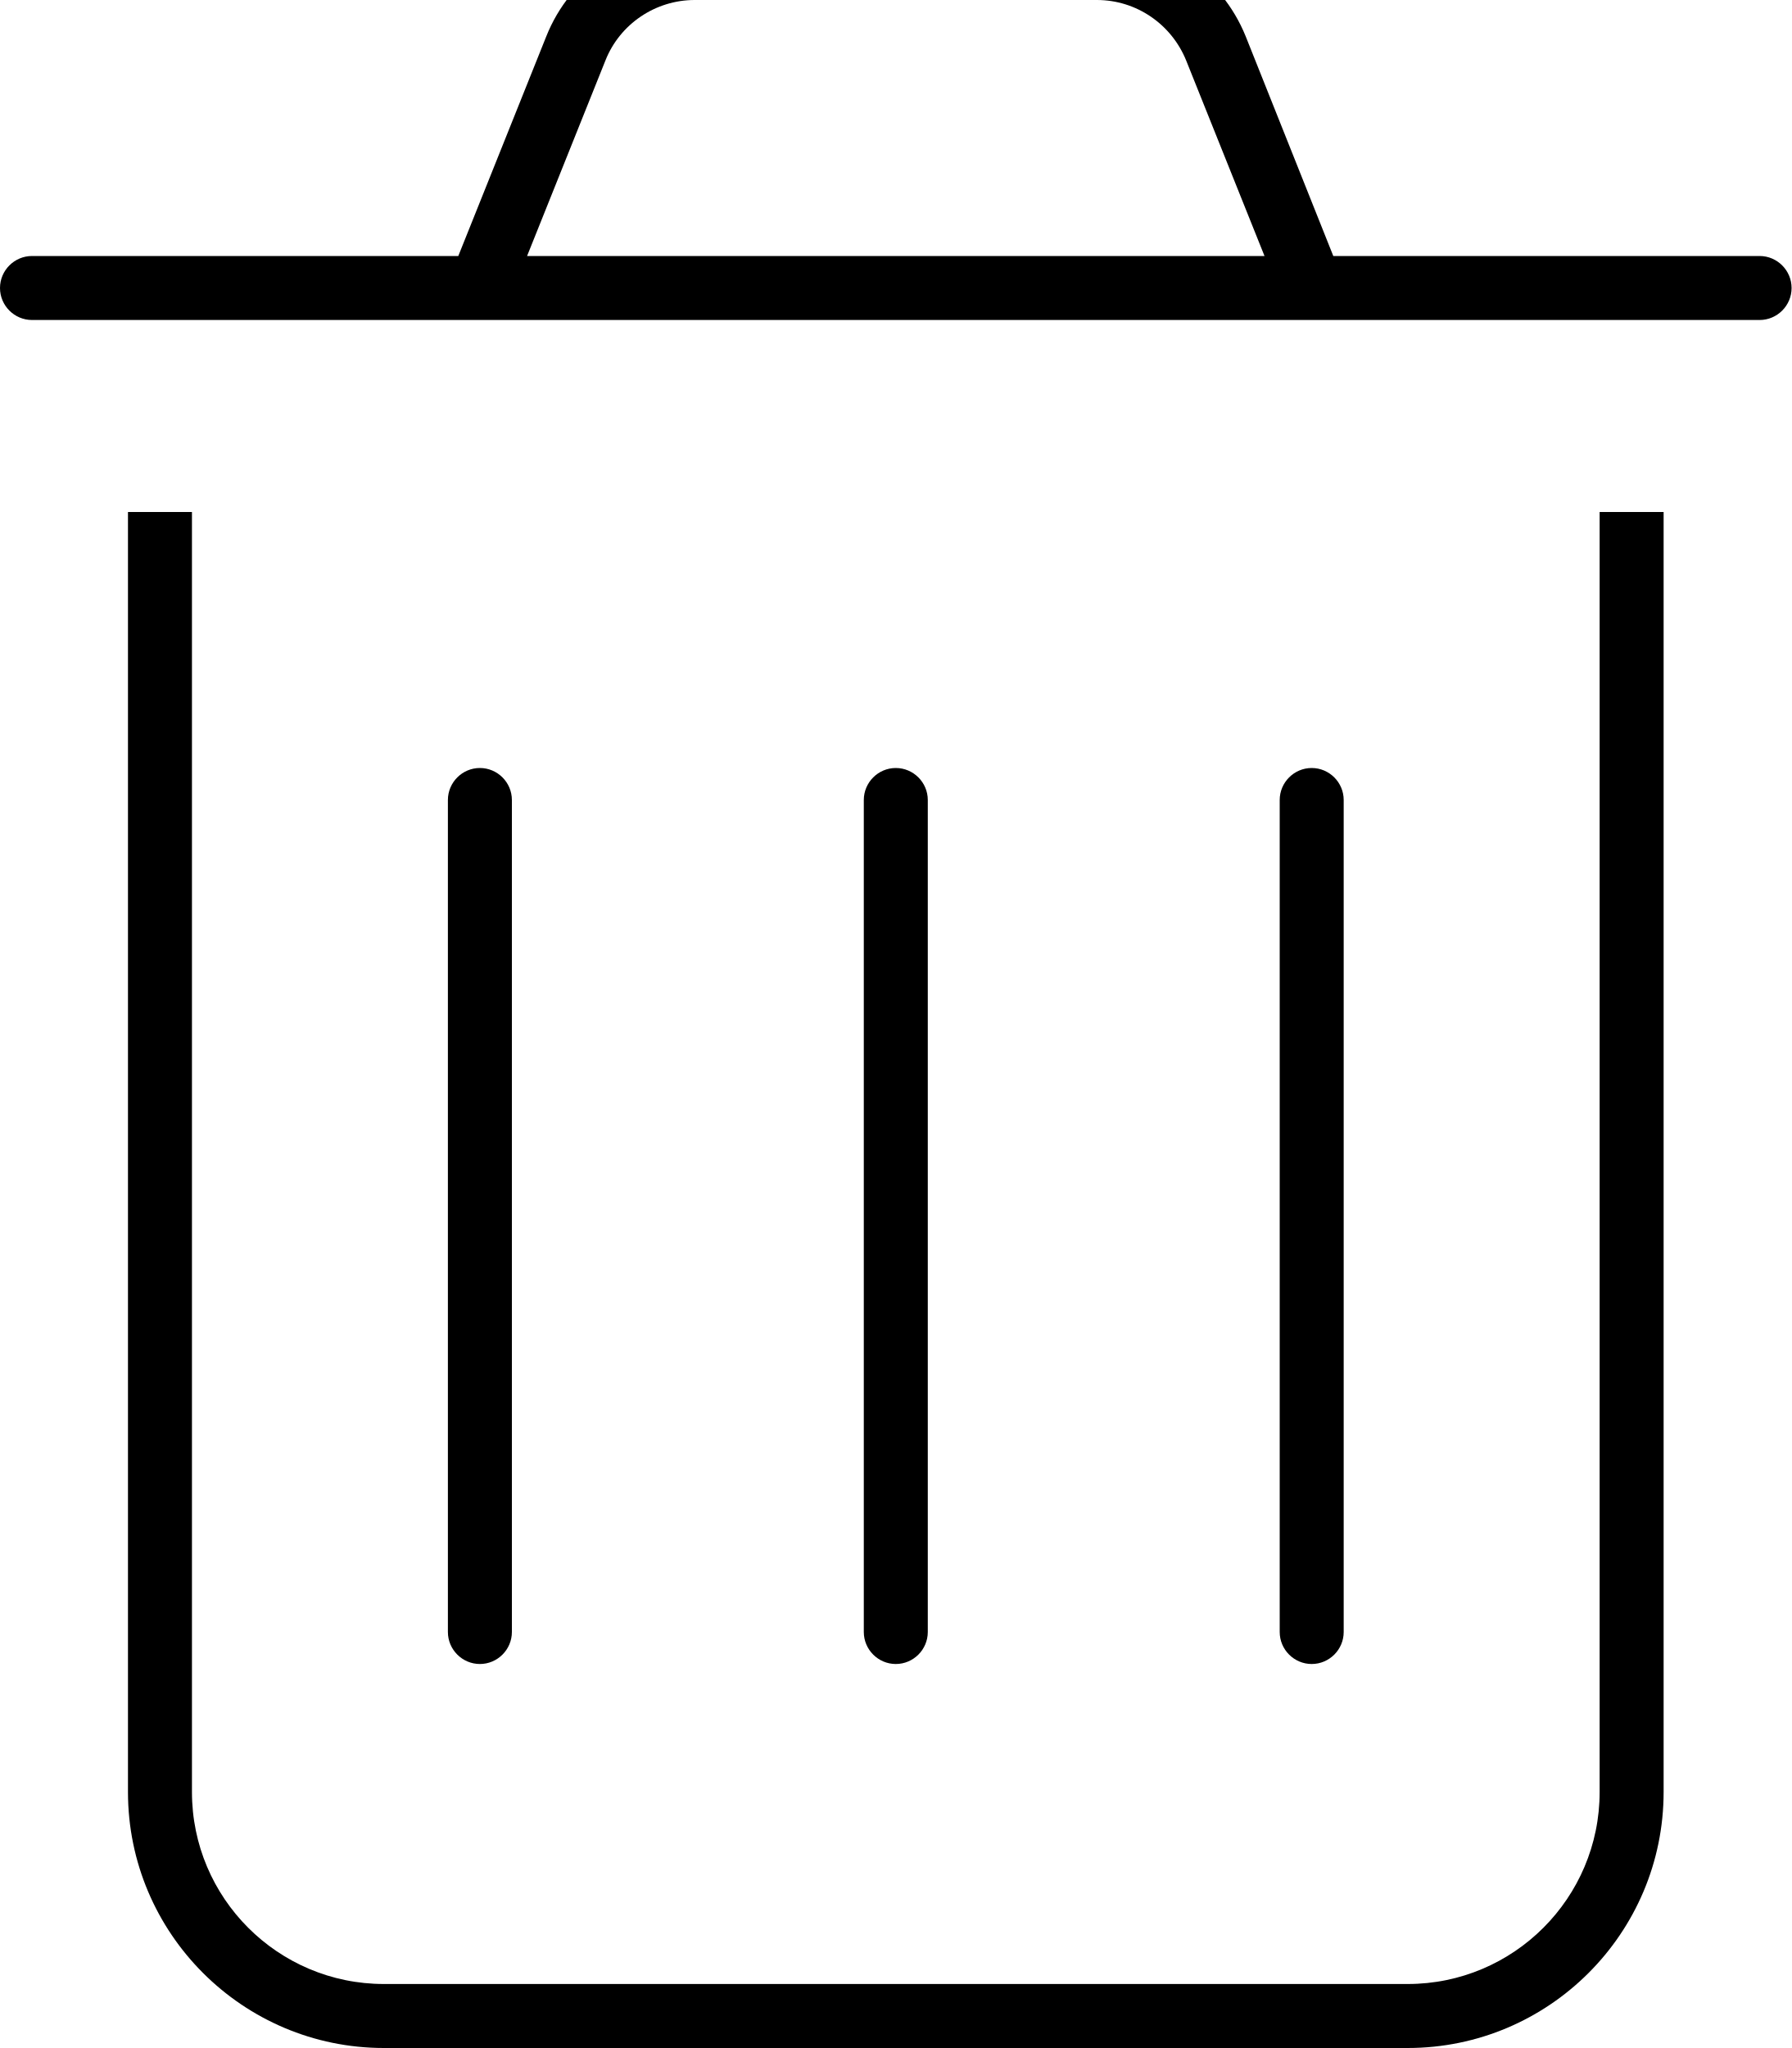
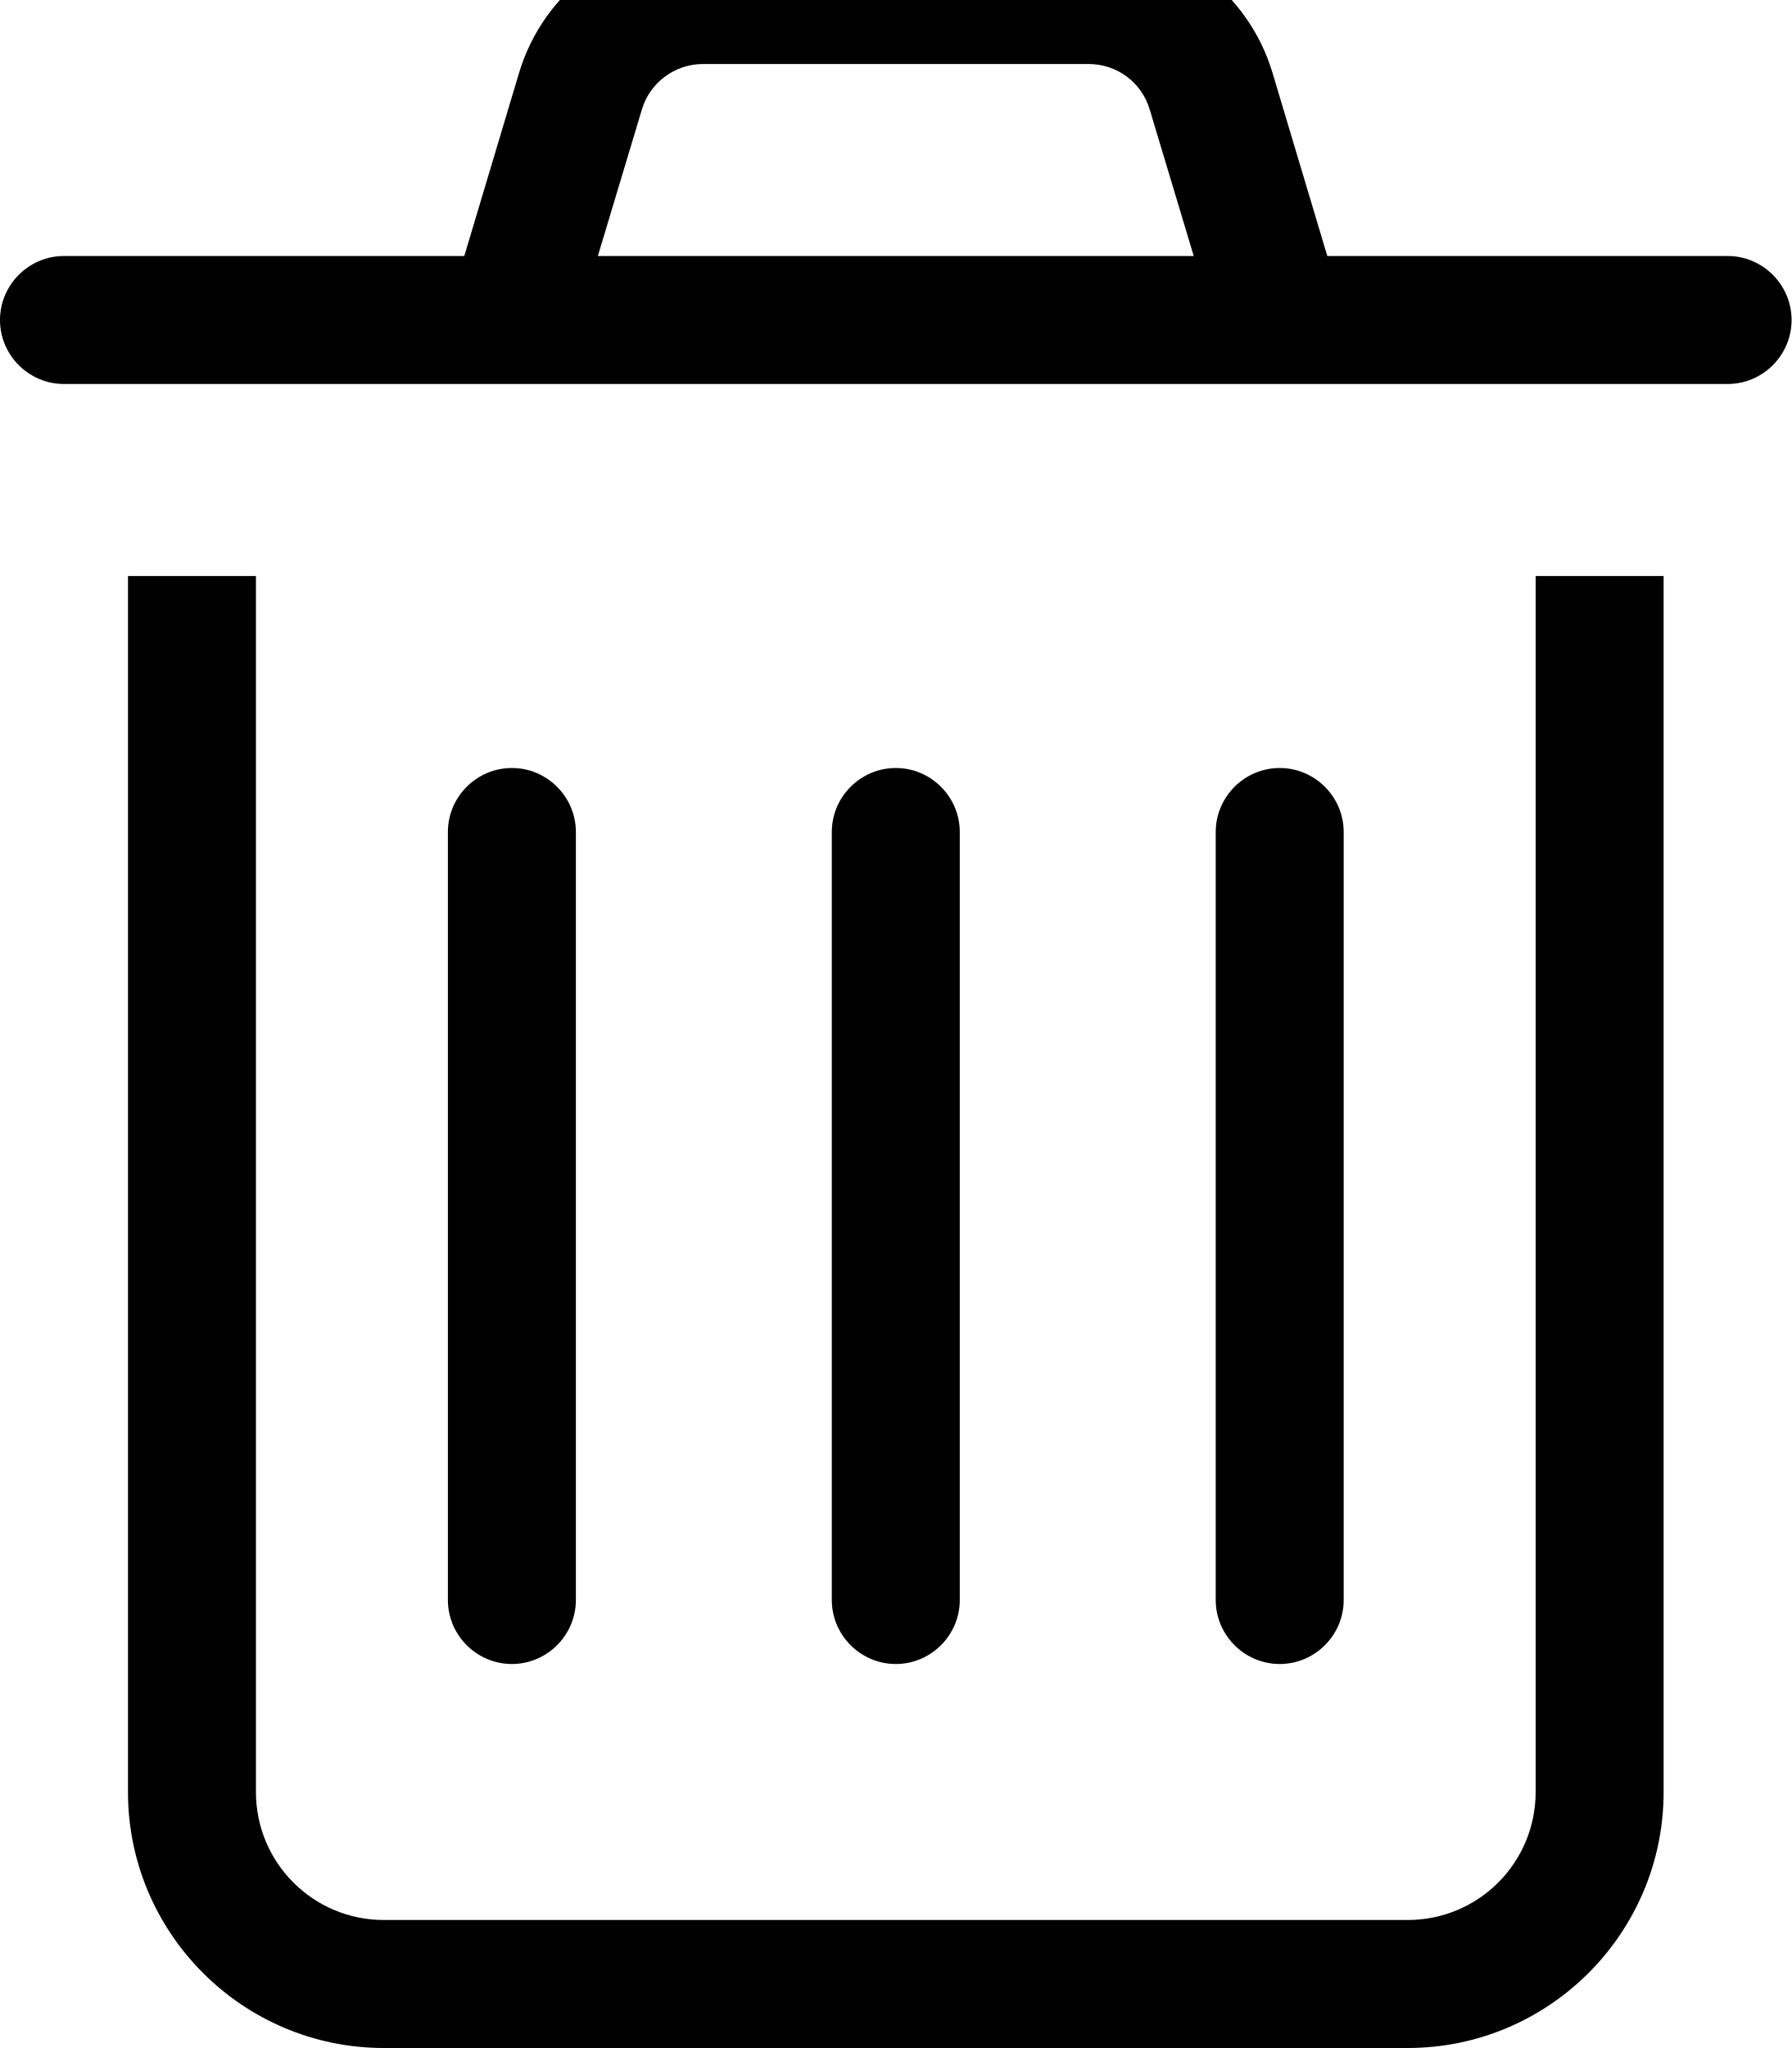
<svg xmlns="http://www.w3.org/2000/svg" viewBox="0 0 448 512">
-   <path fill="currentColor" d="M151.4 15.1C155 6 163.9 0 173.7 0L274.3 0c9.8 0 18.6 6 22.3 15.1l19.6 48.9-184.4 0 19.6-48.9zM114.6 64L8 64c-4.4 0-8 3.6-8 8s3.6 8 8 8l432 0c4.4 0 8-3.6 8-8s-3.6-8-8-8L333.4 64 311.5 9.1C305.4-6 290.7-16 274.3-16L173.7-16c-16.4 0-31.1 10-37.1 25.1L114.6 64zM32 128l0 320c0 35.3 28.7 64 64 64l256 0c35.3 0 64-28.7 64-64l0-320-16 0 0 320c0 26.5-21.5 48-48 48L96 496c-26.5 0-48-21.5-48-48l0-320-16 0zm96 72c0-4.4-3.6-8-8-8s-8 3.6-8 8l0 208c0 4.4 3.6 8 8 8s8-3.6 8-8l0-208zm104 0c0-4.4-3.6-8-8-8s-8 3.6-8 8l0 208c0 4.4 3.6 8 8 8s8-3.6 8-8l0-208zm104 0c0-4.4-3.6-8-8-8s-8 3.6-8 8l0 208c0 4.4 3.6 8 8 8s8-3.6 8-8l0-208z" />
+   <path fill="currentColor" d="M160.5 27.4c2-6.8 8.3-11.4 15.3-11.4l96.4 0c7.1 0 13.3 4.6 15.3 11.4l11 36.6-149 0 11-36.6zM116.1 64L16 64C7.2 64 0 71.2 0 80S7.2 96 16 96l416 0c8.8 0 16-7.2 16-16s-7.2-16-16-16l-100.1 0-13.7-45.8C312.1-2.1 293.4-16 272.2-16l-96.4 0c-21.2 0-39.9 13.9-46 34.2L116.1 64zM32 144l0 304c0 35.3 28.7 64 64 64l256 0c35.3 0 64-28.7 64-64l0-304-32 0 0 304c0 17.7-14.3 32-32 32L96 480c-17.7 0-32-14.3-32-32l0-304-32 0zm112 64c0-8.8-7.2-16-16-16s-16 7.2-16 16l0 192c0 8.8 7.2 16 16 16s16-7.2 16-16l0-192zm96 0c0-8.8-7.2-16-16-16s-16 7.2-16 16l0 192c0 8.8 7.2 16 16 16s16-7.2 16-16l0-192zm96 0c0-8.8-7.2-16-16-16s-16 7.2-16 16l0 192c0 8.8 7.2 16 16 16s16-7.2 16-16l0-192z" />
</svg>
